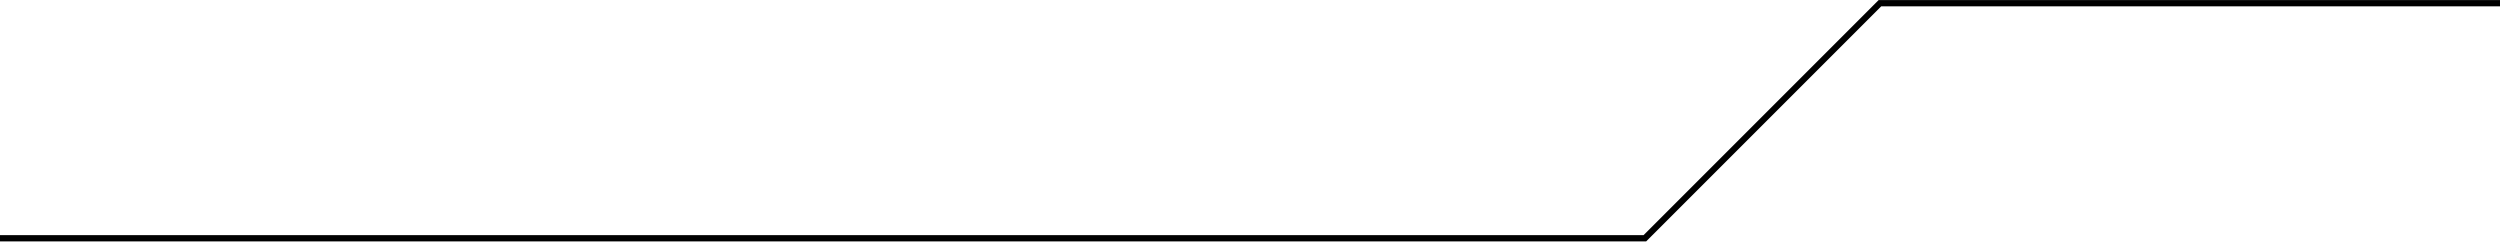
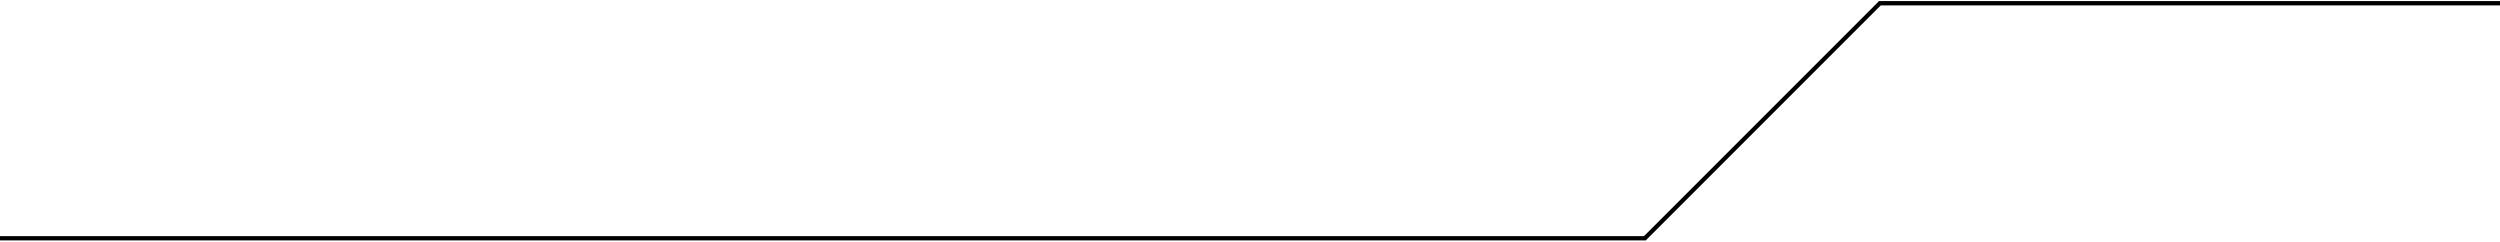
- <svg xmlns="http://www.w3.org/2000/svg" id="Layer_1" viewBox="0 0 1163.76 112.41" width="800">
+ <svg xmlns="http://www.w3.org/2000/svg" id="Layer_1" viewBox="0 0 1163.76 112.41" class="w-full">
  <polyline points="0 110.91 765.7 110.91 875.1 1.5 1163.76 1.5" style="fill:none; stroke:currentColor; stroke-miterlimit:10; stroke-width:2px;" vector-effect="non-scaling-stroke" />
</svg>
